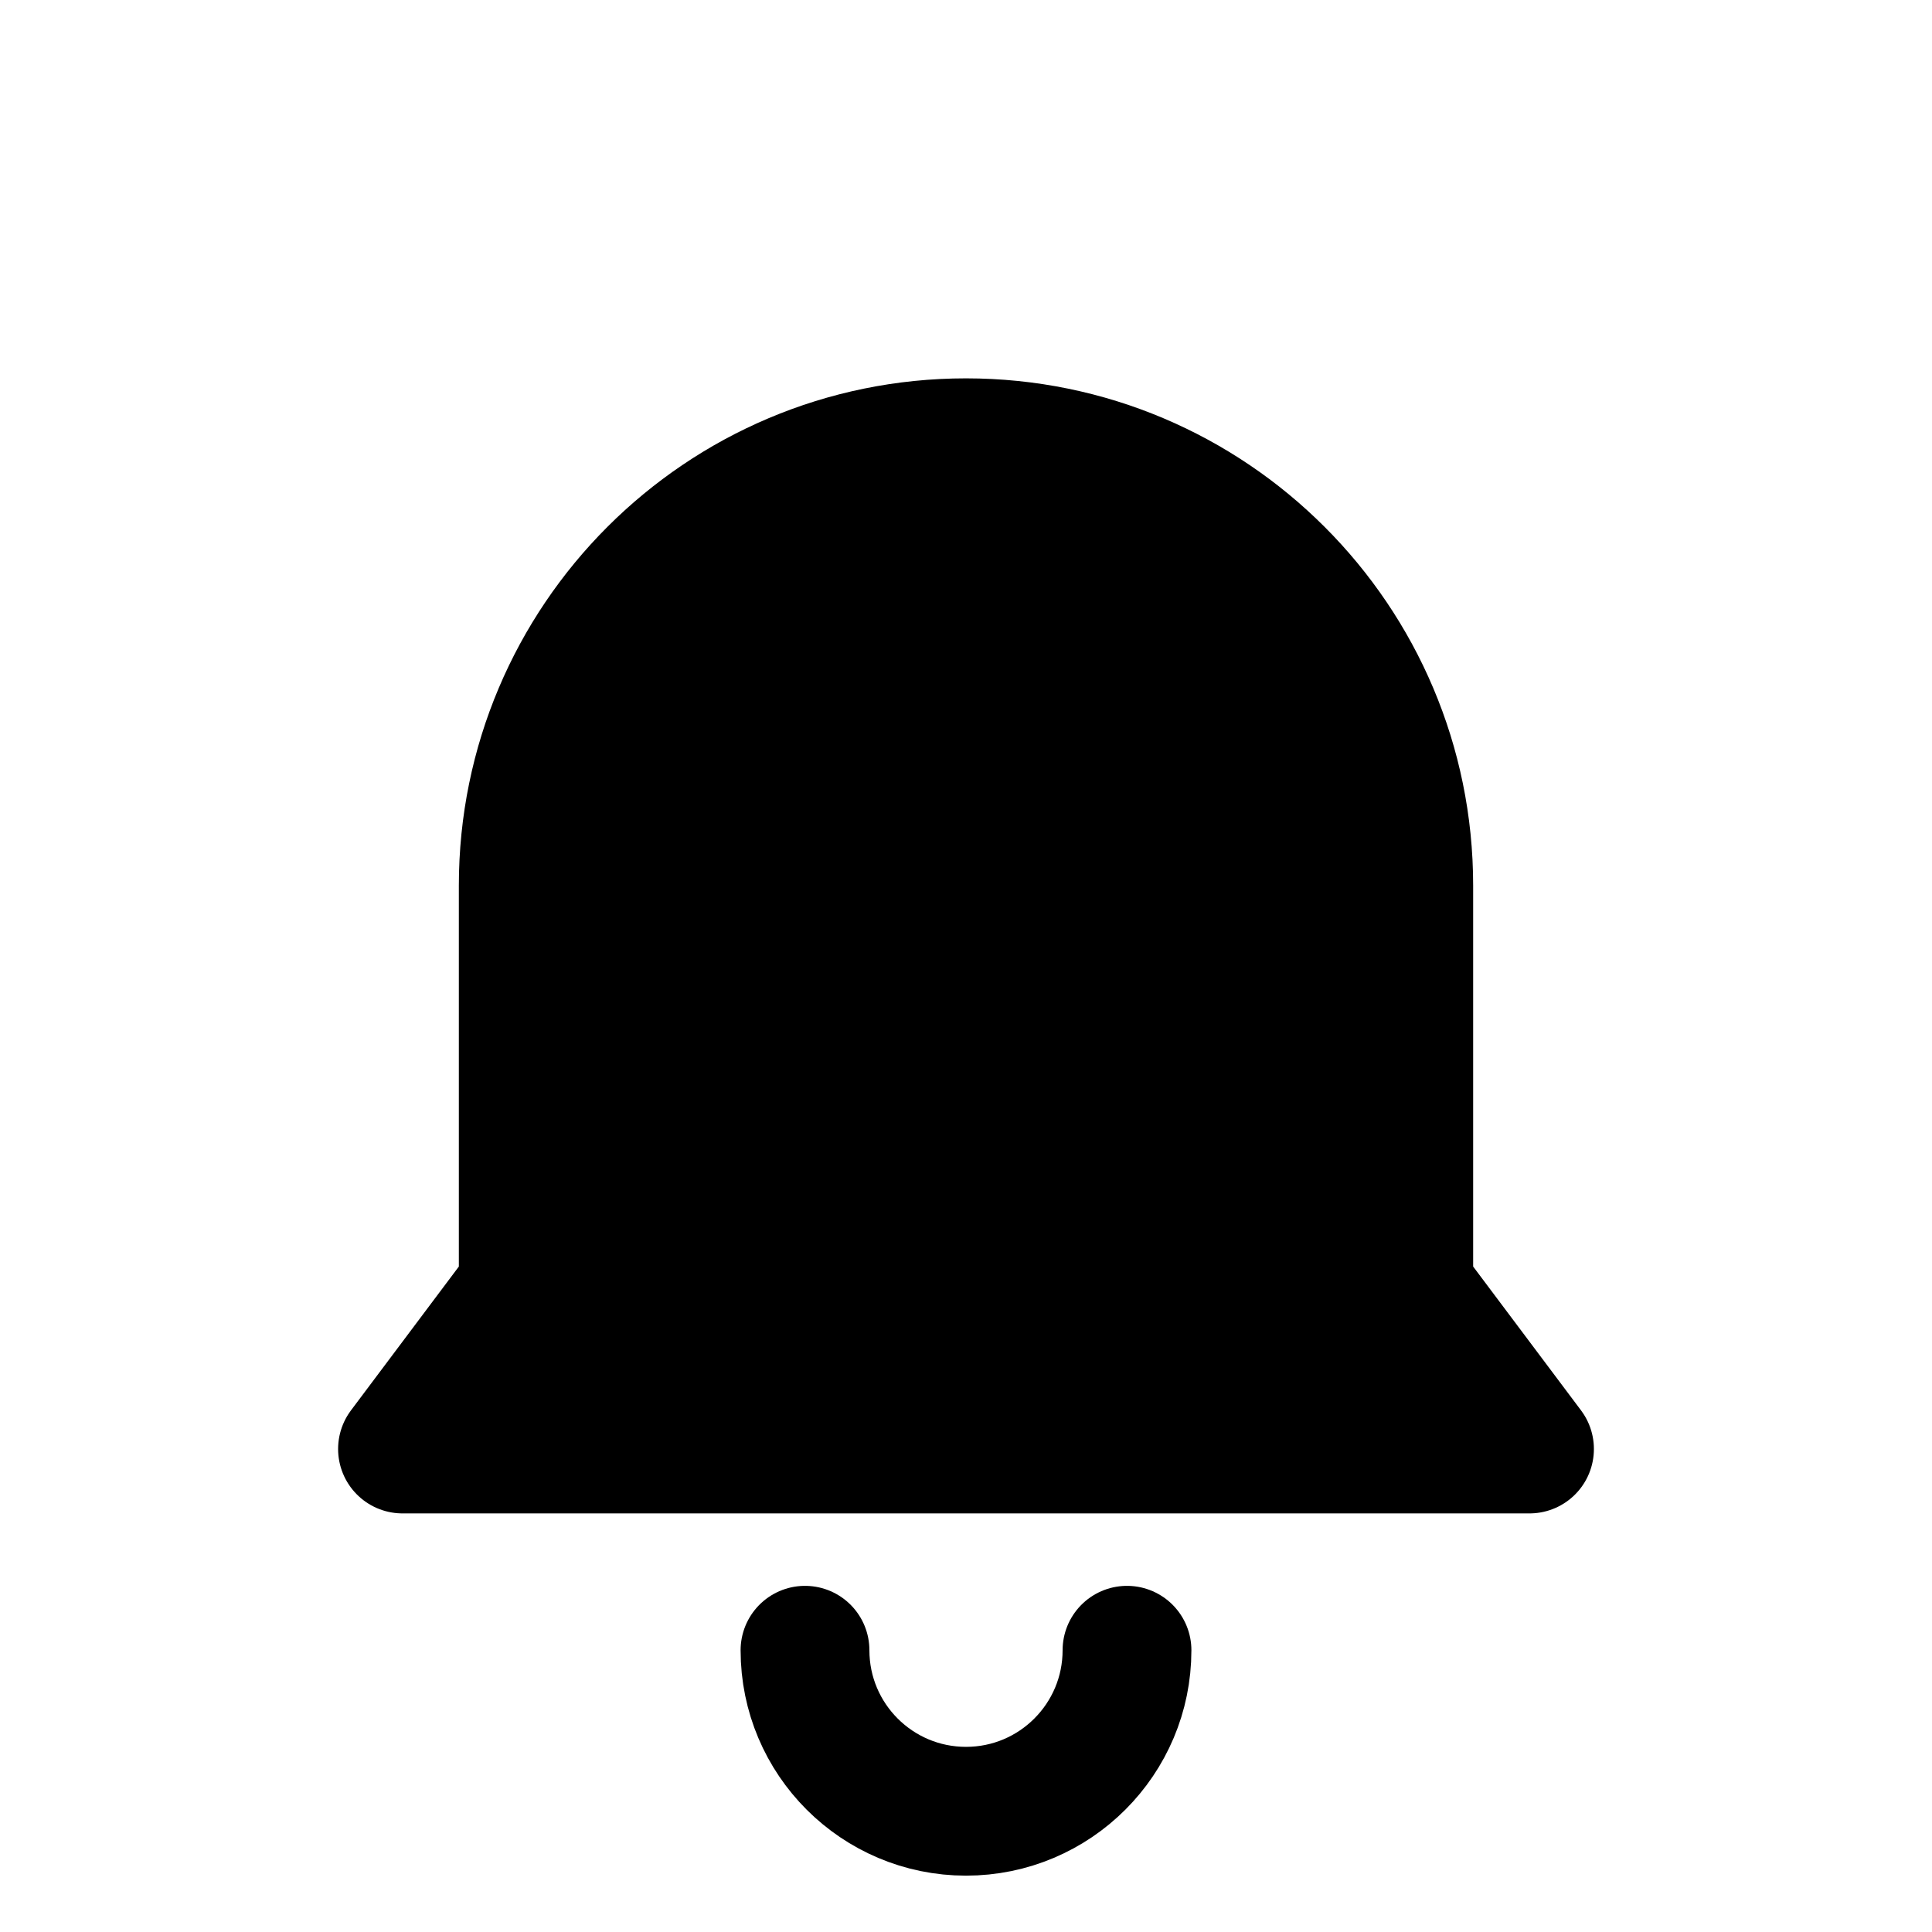
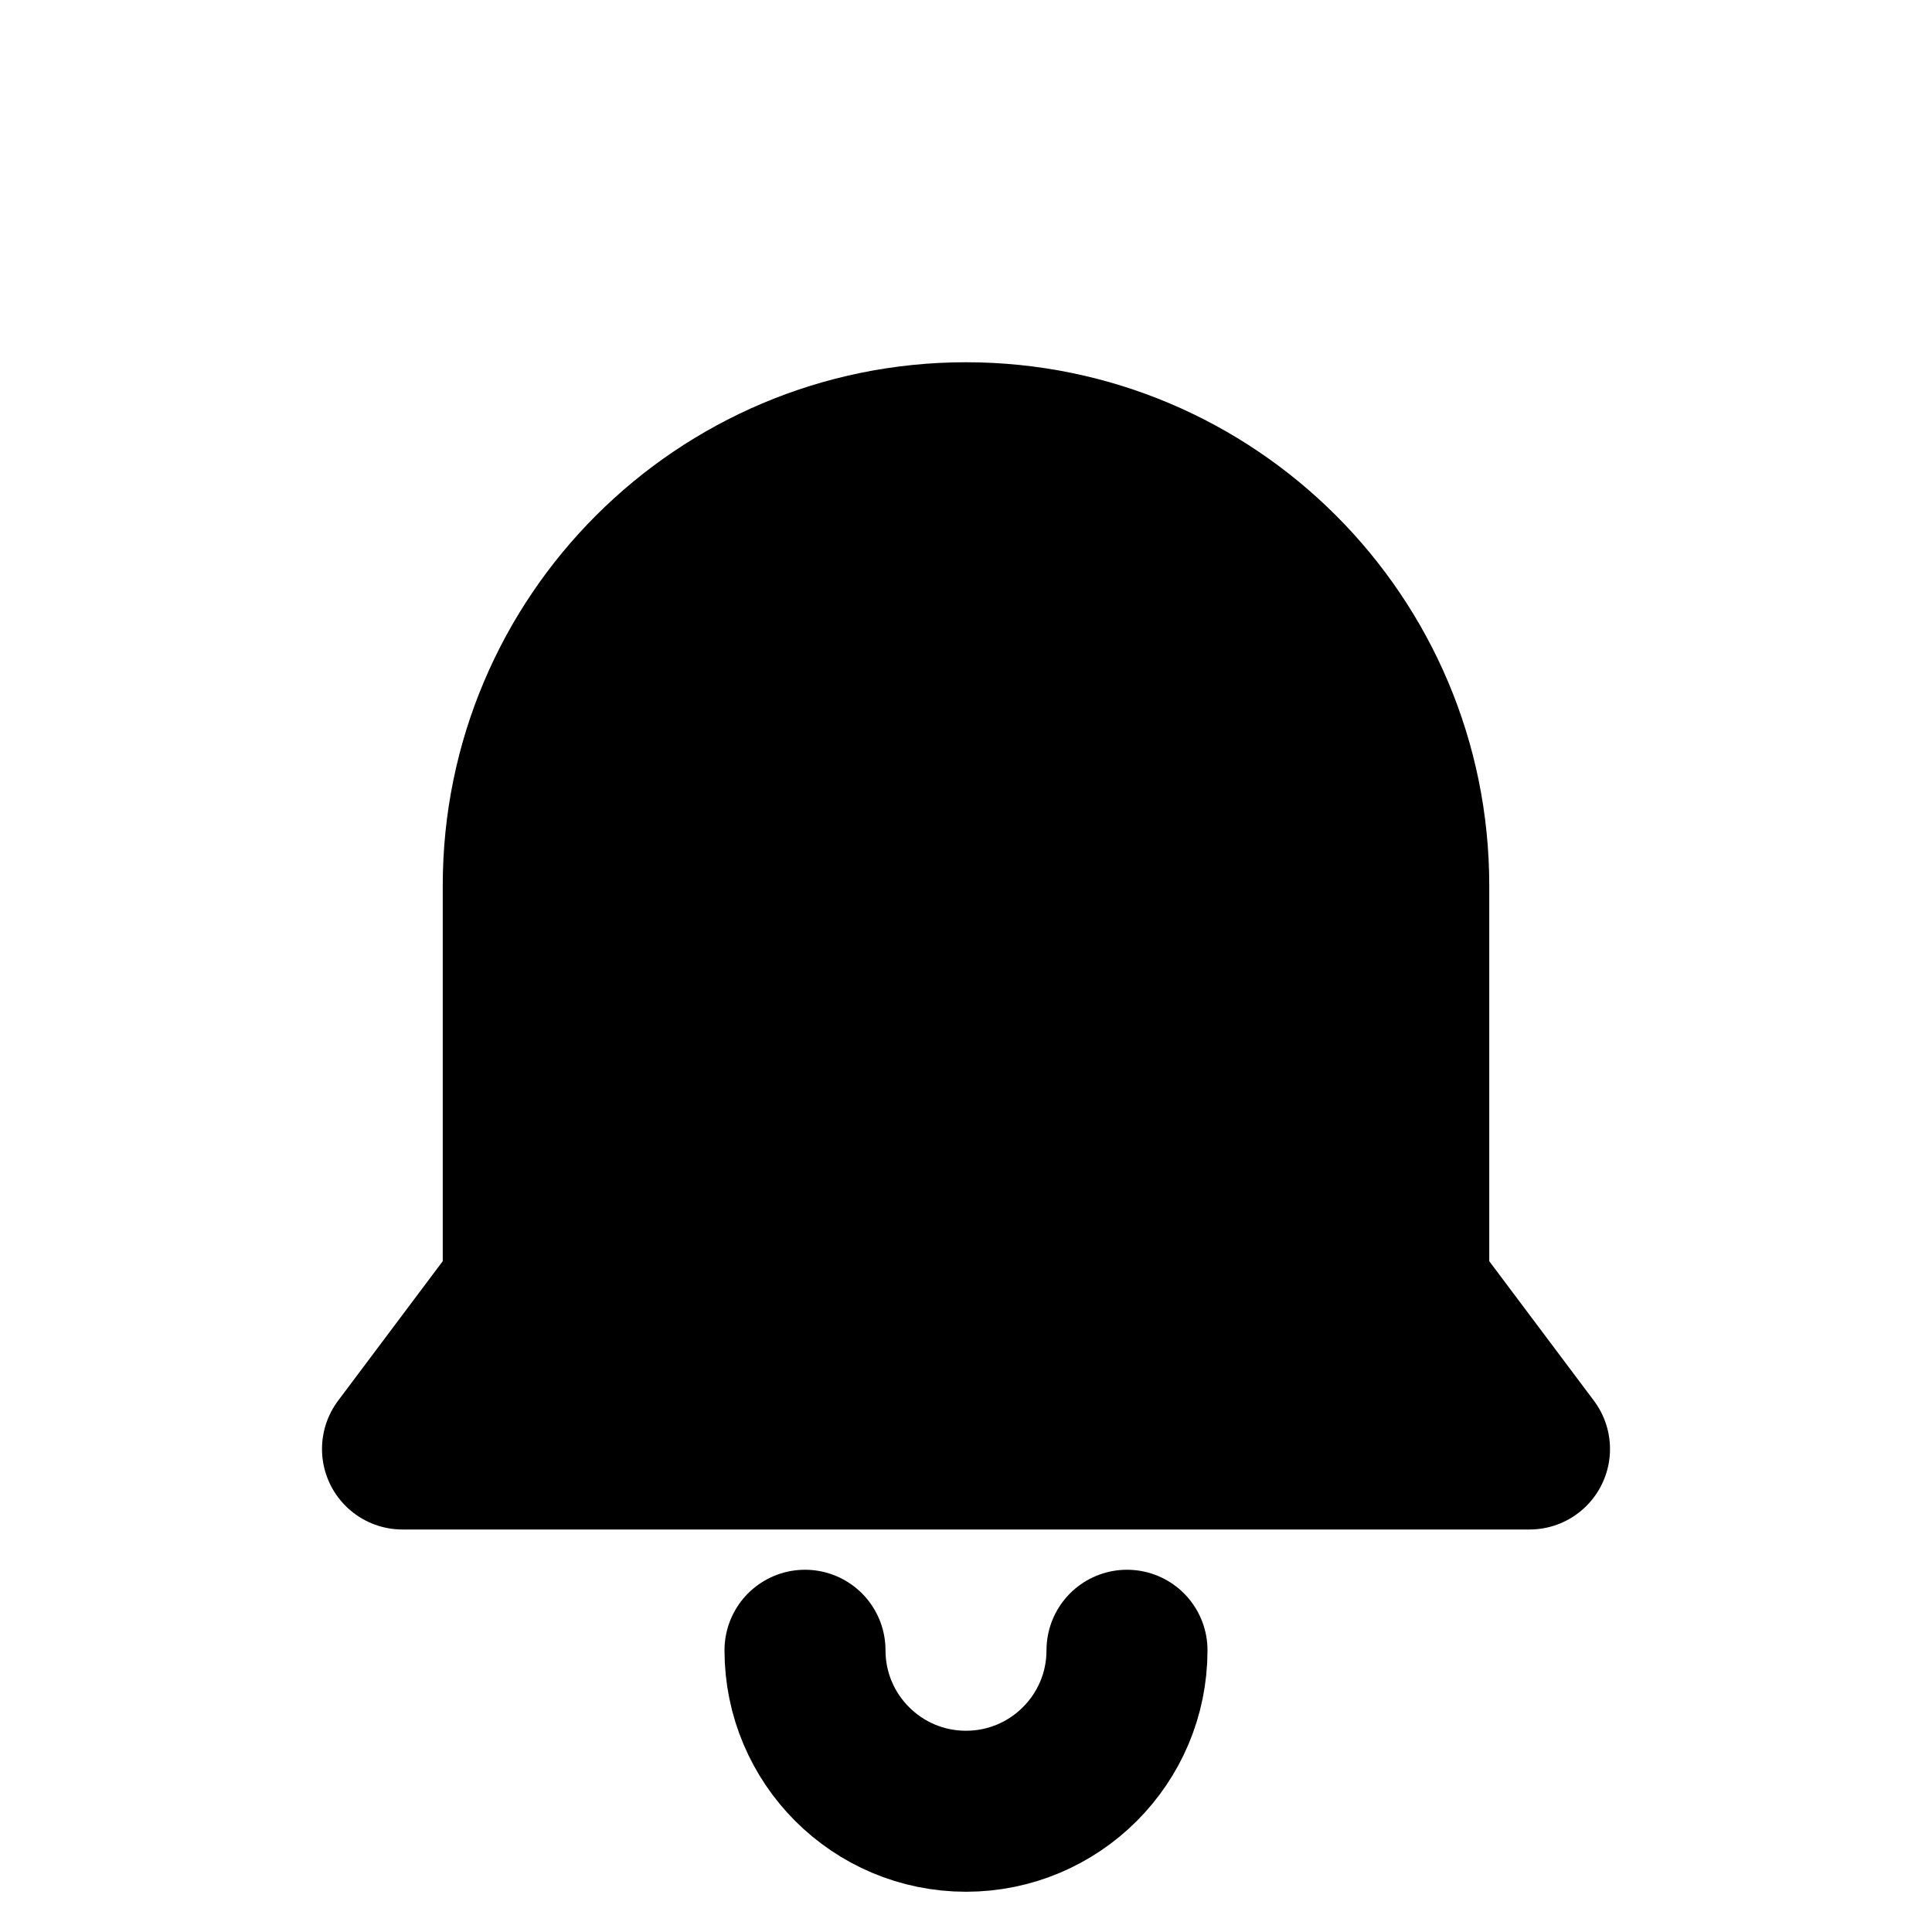
- <svg xmlns="http://www.w3.org/2000/svg" viewBox="0 0 24 24" width="24" height="24" fill="none" stroke="currentColor" stroke-width="1.6" stroke-linecap="round" stroke-linejoin="round">
+ <svg xmlns="http://www.w3.org/2000/svg" viewBox="0 0 24 24" width="24" height="24" fill="none" stroke="currentColor" stroke-width="2" stroke-linecap="round" stroke-linejoin="round">
  <path fill="currentColor" d="M6.5 16v-5a5.5 5.5 0 0 1 11 0v5l1.5 2H5z" />
  <path d="M10 20.5a2 2 0 0 0 4 0" />
</svg>
